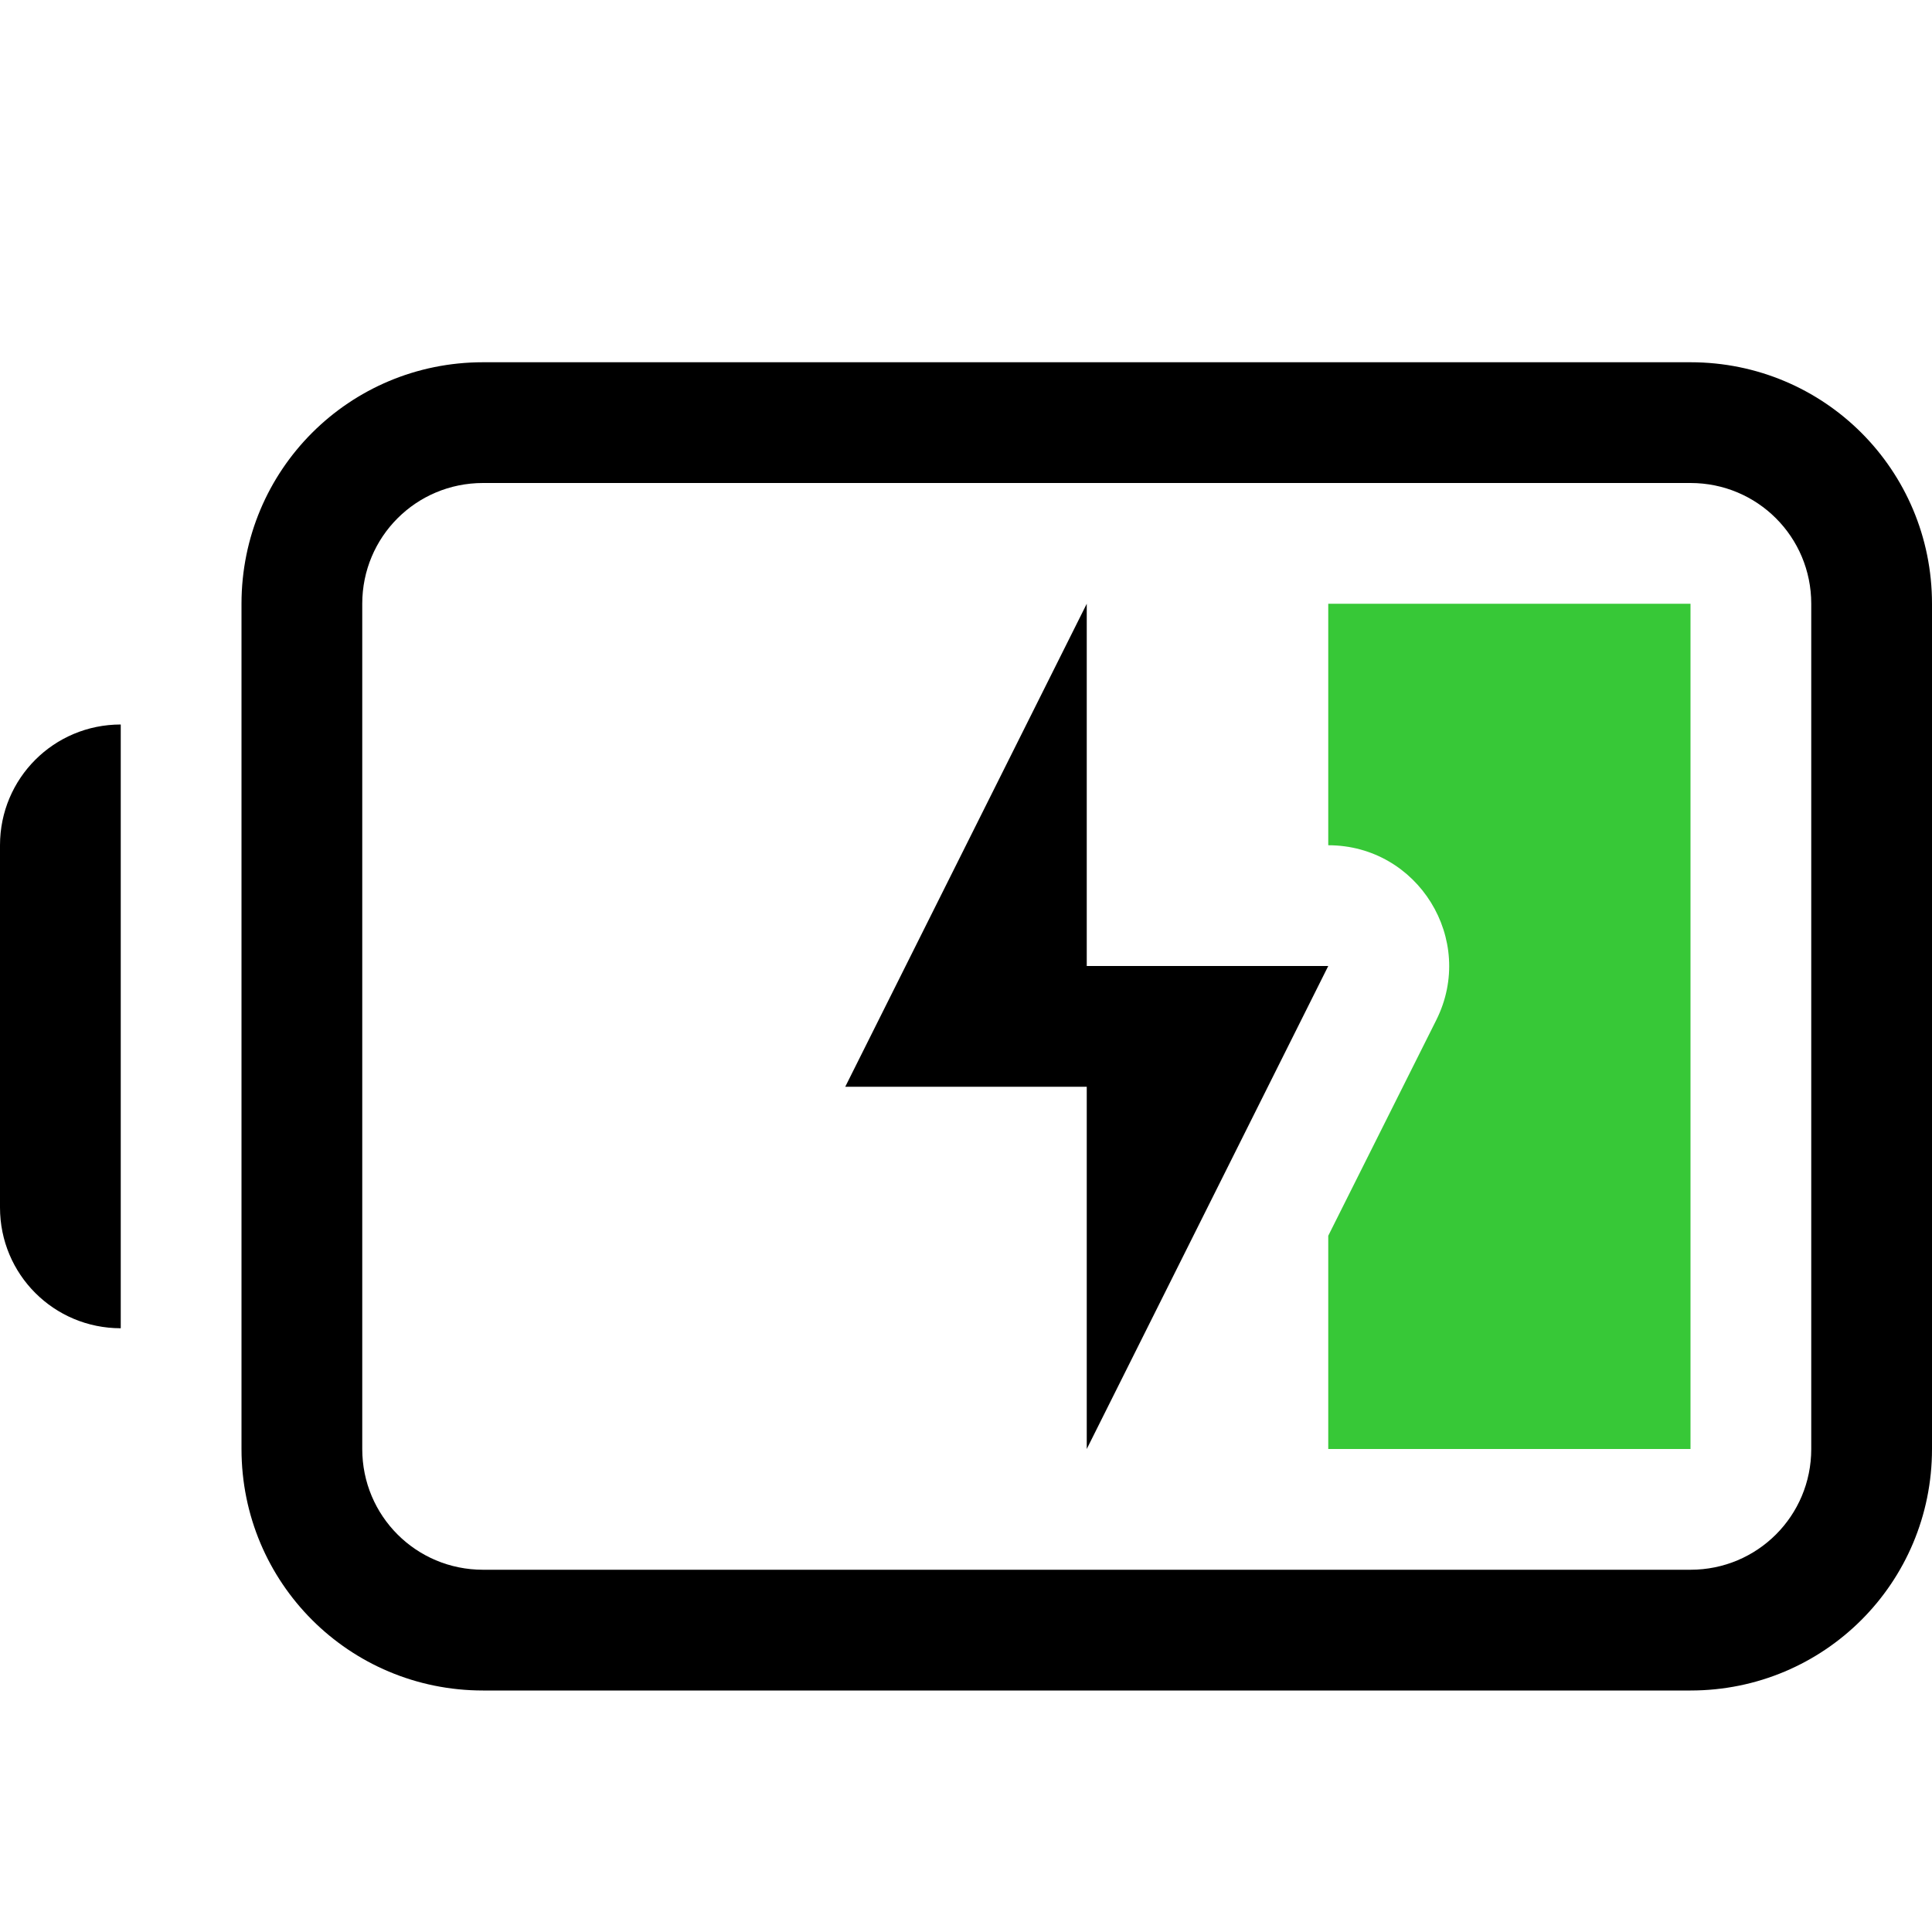
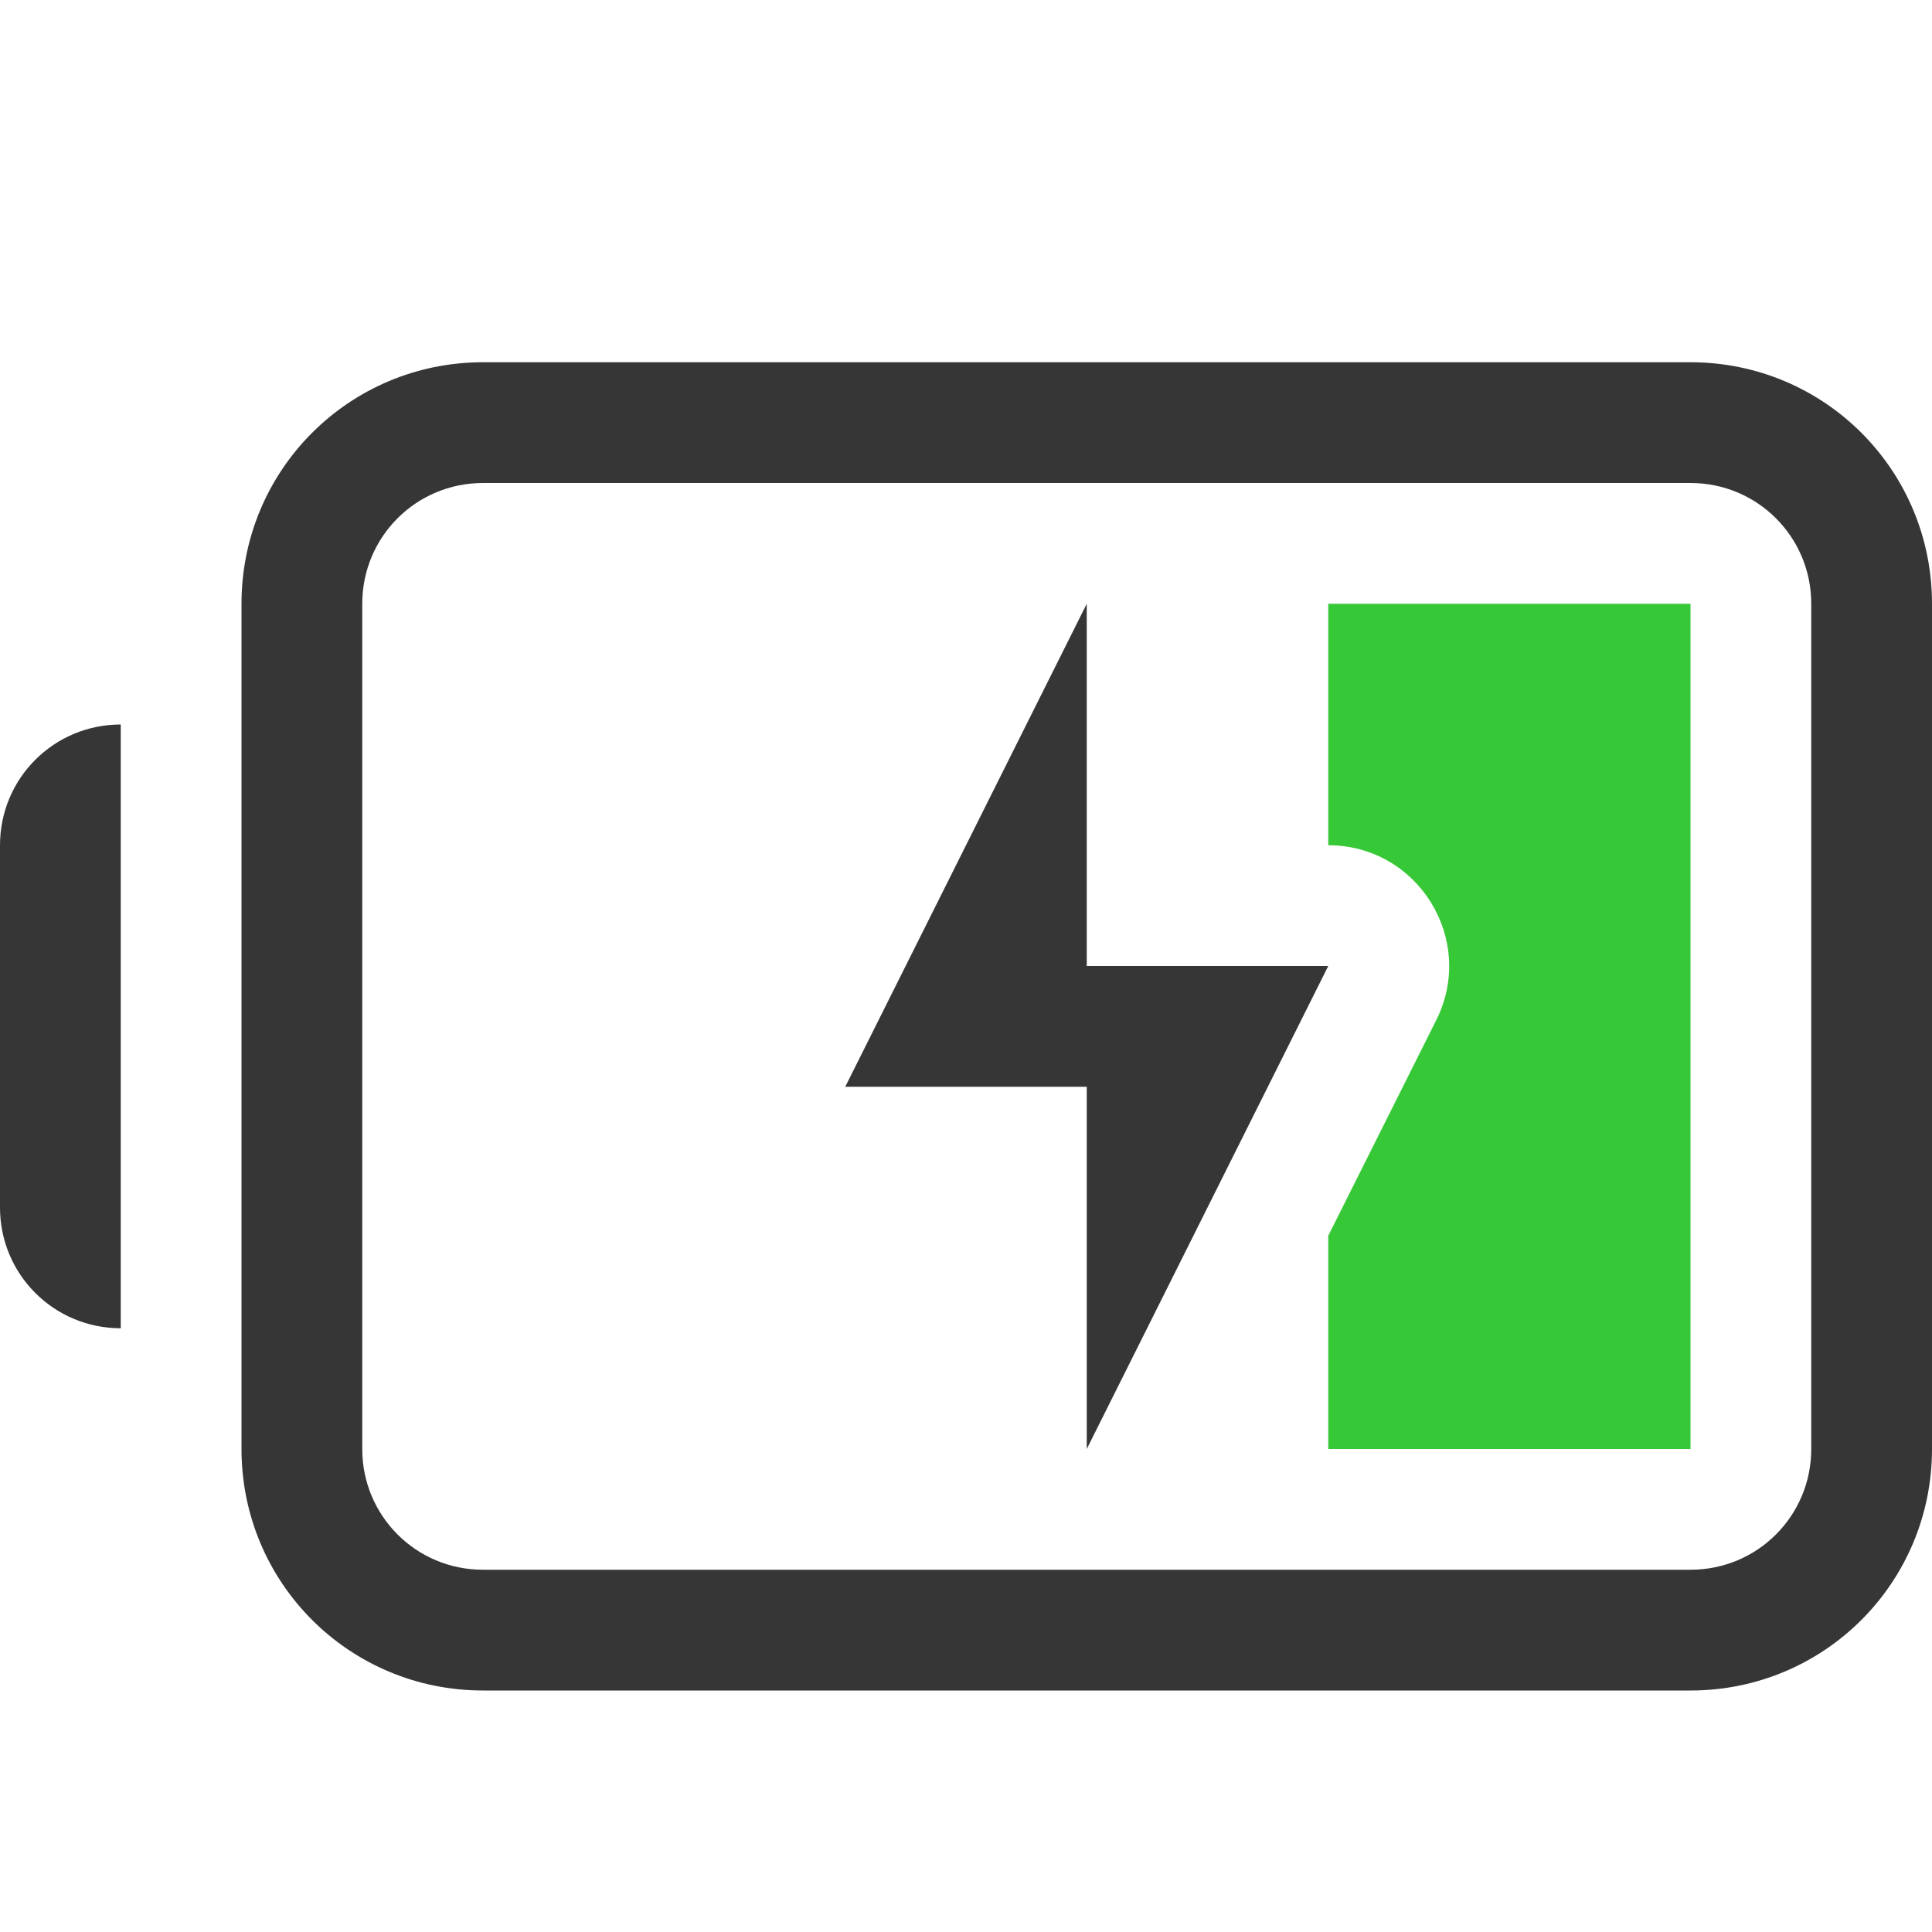
<svg xmlns="http://www.w3.org/2000/svg" width="16" height="16" viewBox="0 0 16 16" version="1.1" id="svg5">
  <defs id="defs2" />
-   <path d="M 1,6 C 0.446,6 0,6.446 0,7 v 3 c 0,0.554 0.446,1 1,1 z M 4,3 C 2.892,3 2,3.892 2,5 v 7 c 0,1.108 0.892,2 2,2 h 10 c 1.108,0 2,-0.892 2,-2 V 5 C 16,3.892 15.108,3 14,3 Z m 0,1 h 10 c 0.554,0 1,0.446 1,1 v 7 c 0,0.554 -0.446,1 -1,1 H 4 C 3.446,13 3,12.554 3,12 V 5 C 3,4.446 3.446,4 4,4 Z" id="path1017" />
-   <path id="path1056" style="fill:#37c837;fill-opacity:1;stroke-width:1.08" d="M 11 5 L 11 7 C 11.743 7 12.227 7.782 11.895 8.447 L 11 10.234 L 11 12 L 14 12 L 14 5 L 11 5 z " />
-   <path style="color:#000000;fill:#000000;stroke:none;stroke-width:2;stroke-linecap:round;stroke-linejoin:round;-inkscape-stroke:none" d="m 9,5 v 3 h 2 L 9,12 V 9 H 7 Z" id="path2100" />
+   <path d="M 1,6 C 0.446,6 0,6.446 0,7 v 3 c 0,0.554 0.446,1 1,1 z M 4,3 C 2.892,3 2,3.892 2,5 v 7 c 0,1.108 0.892,2 2,2 h 10 c 1.108,0 2,-0.892 2,-2 V 5 C 16,3.892 15.108,3 14,3 Z m 0,1 h 10 c 0.554,0 1,0.446 1,1 v 7 c 0,0.554 -0.446,1 -1,1 H 4 C 3.446,13 3,12.554 3,12 V 5 C 3,4.446 3.446,4 4,4 Z" id="path1017" style="fill:#363636;fill-opacity:1" />
+   <path id="path1056" style="fill:#37c837;fill-opacity:1;stroke-width:1.08" class="success" d="M 11 5 L 11 7 C 11.743 7 12.227 7.782 11.895 8.447 L 11 10.234 L 11 12 L 14 12 L 14 5 L 11 5 z " />
+   <path style="fill:#363636;stroke:none;stroke-width:2;stroke-linecap:round;stroke-linejoin:round;-inkscape-stroke:none;fill-opacity:1" d="m 9,5 v 3 h 2 L 9,12 V 9 H 7 Z" id="path2100" />
</svg>
